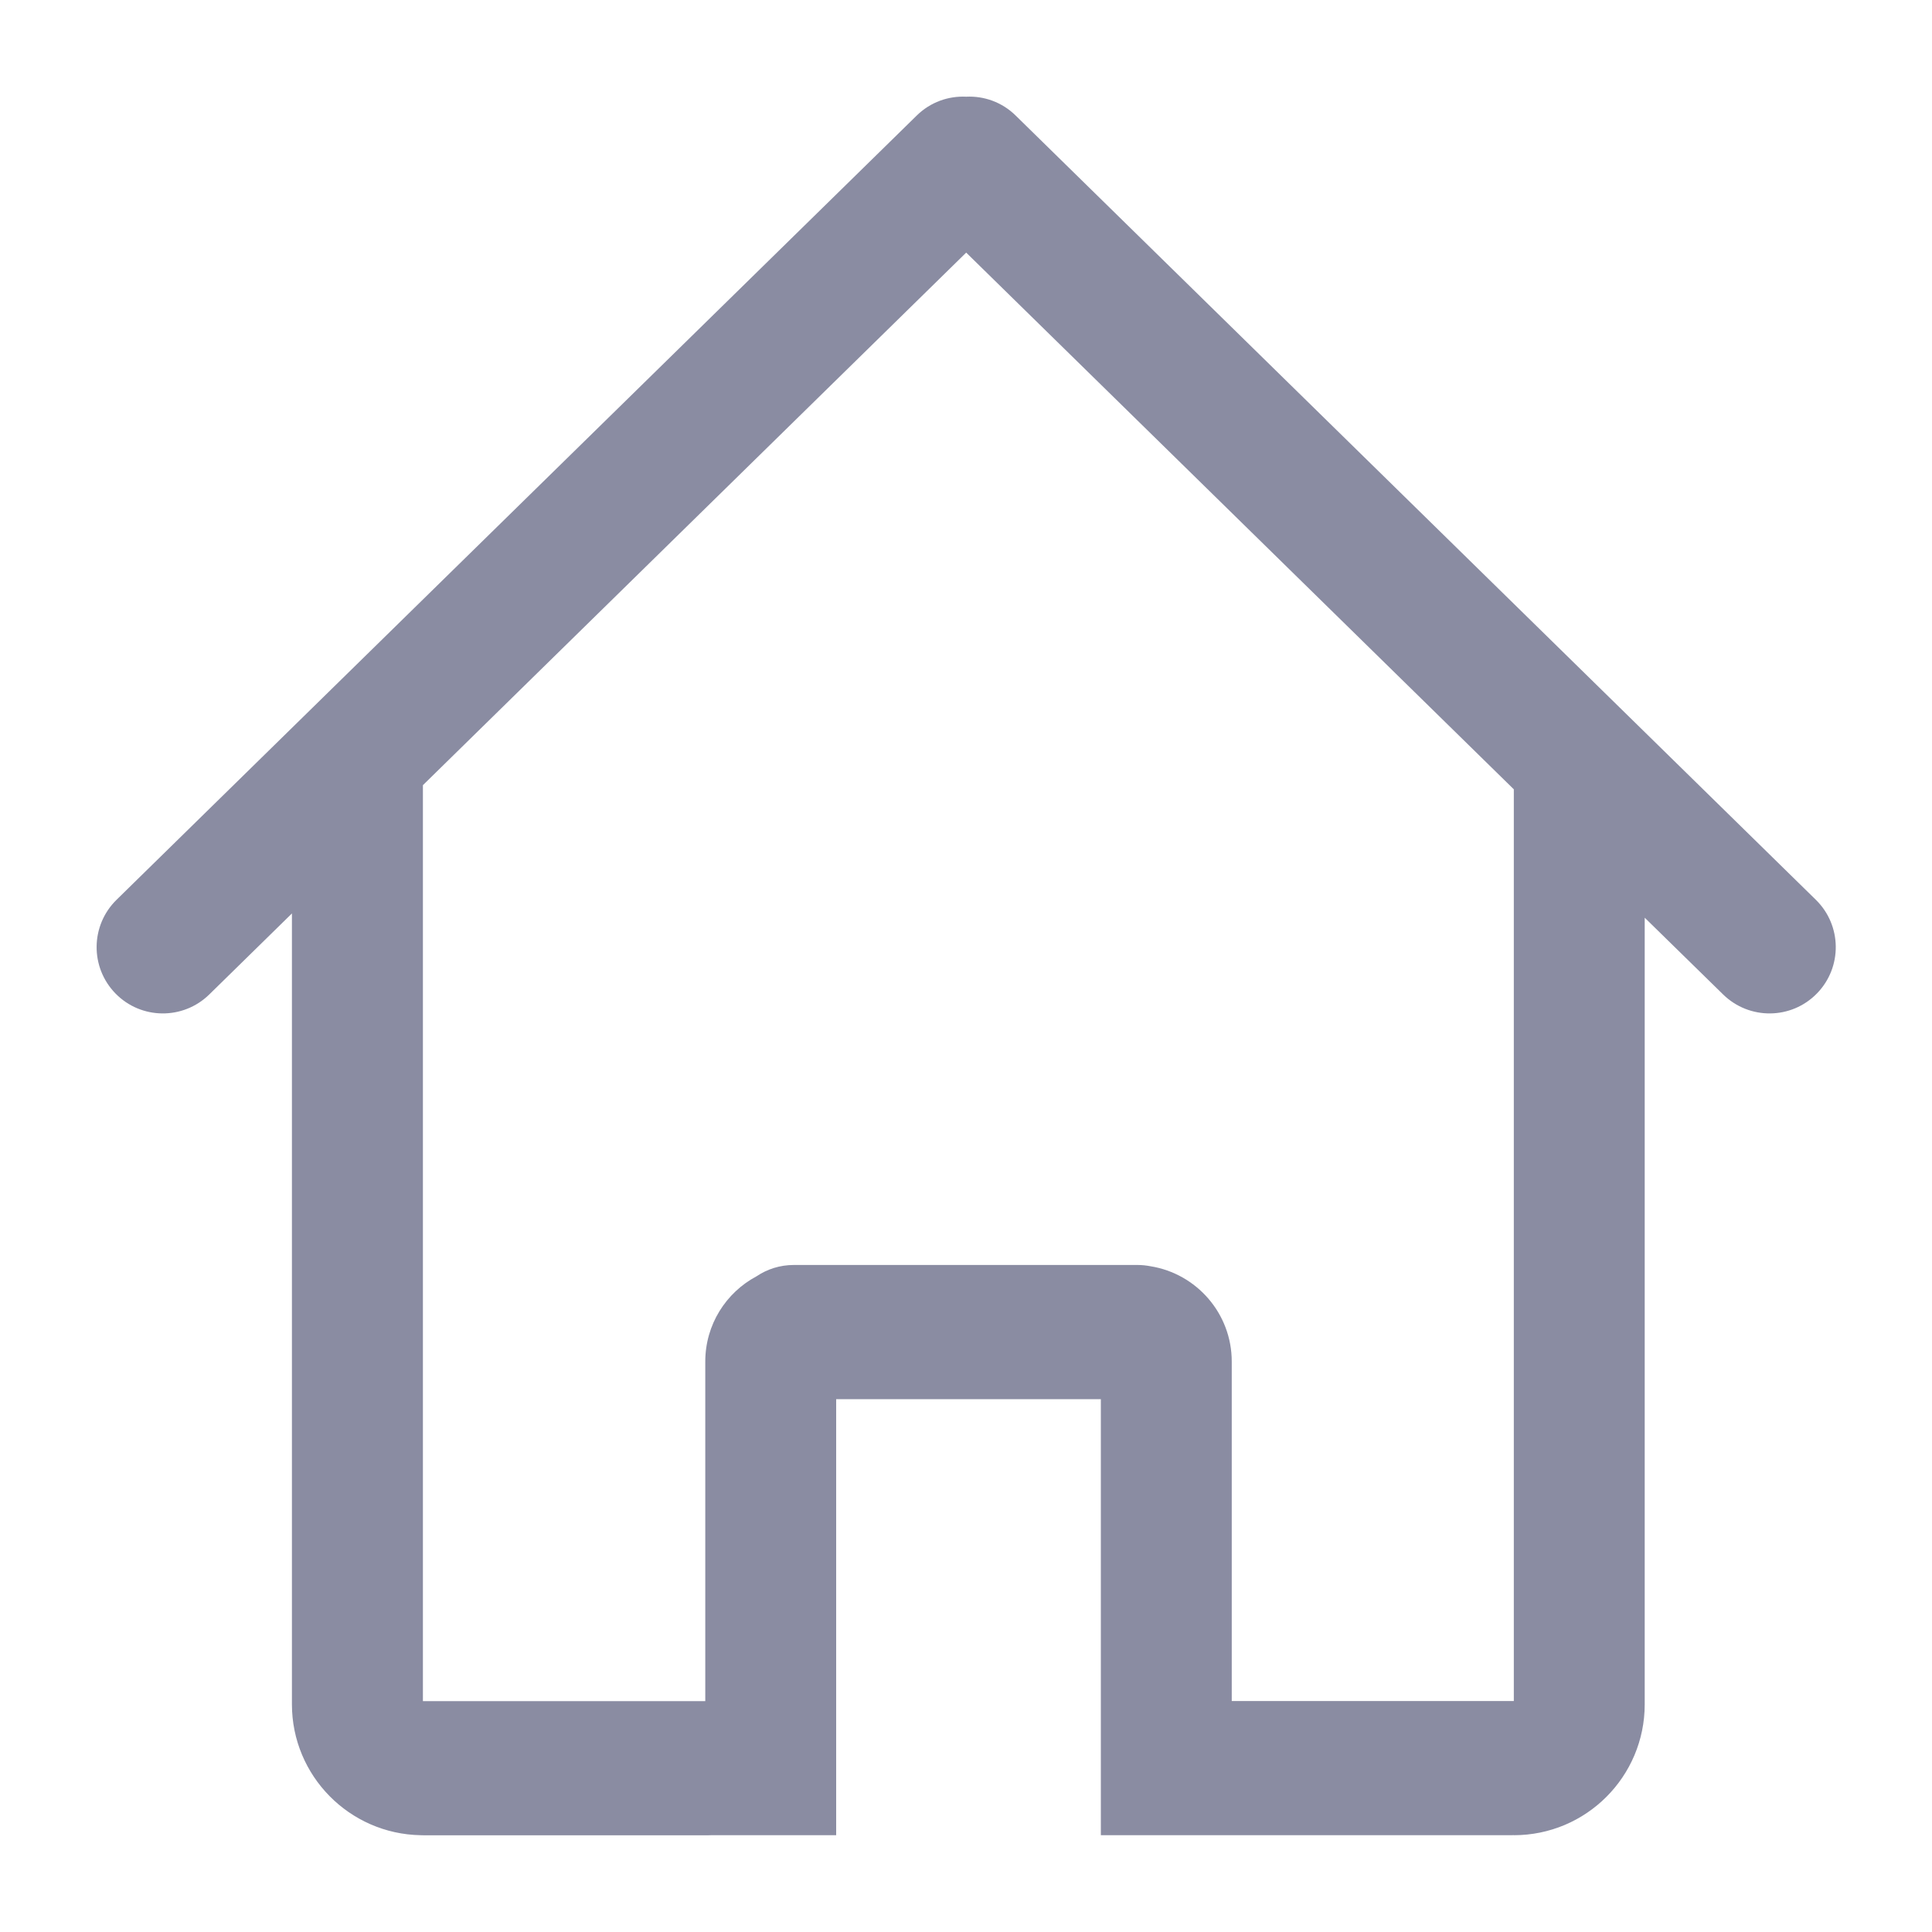
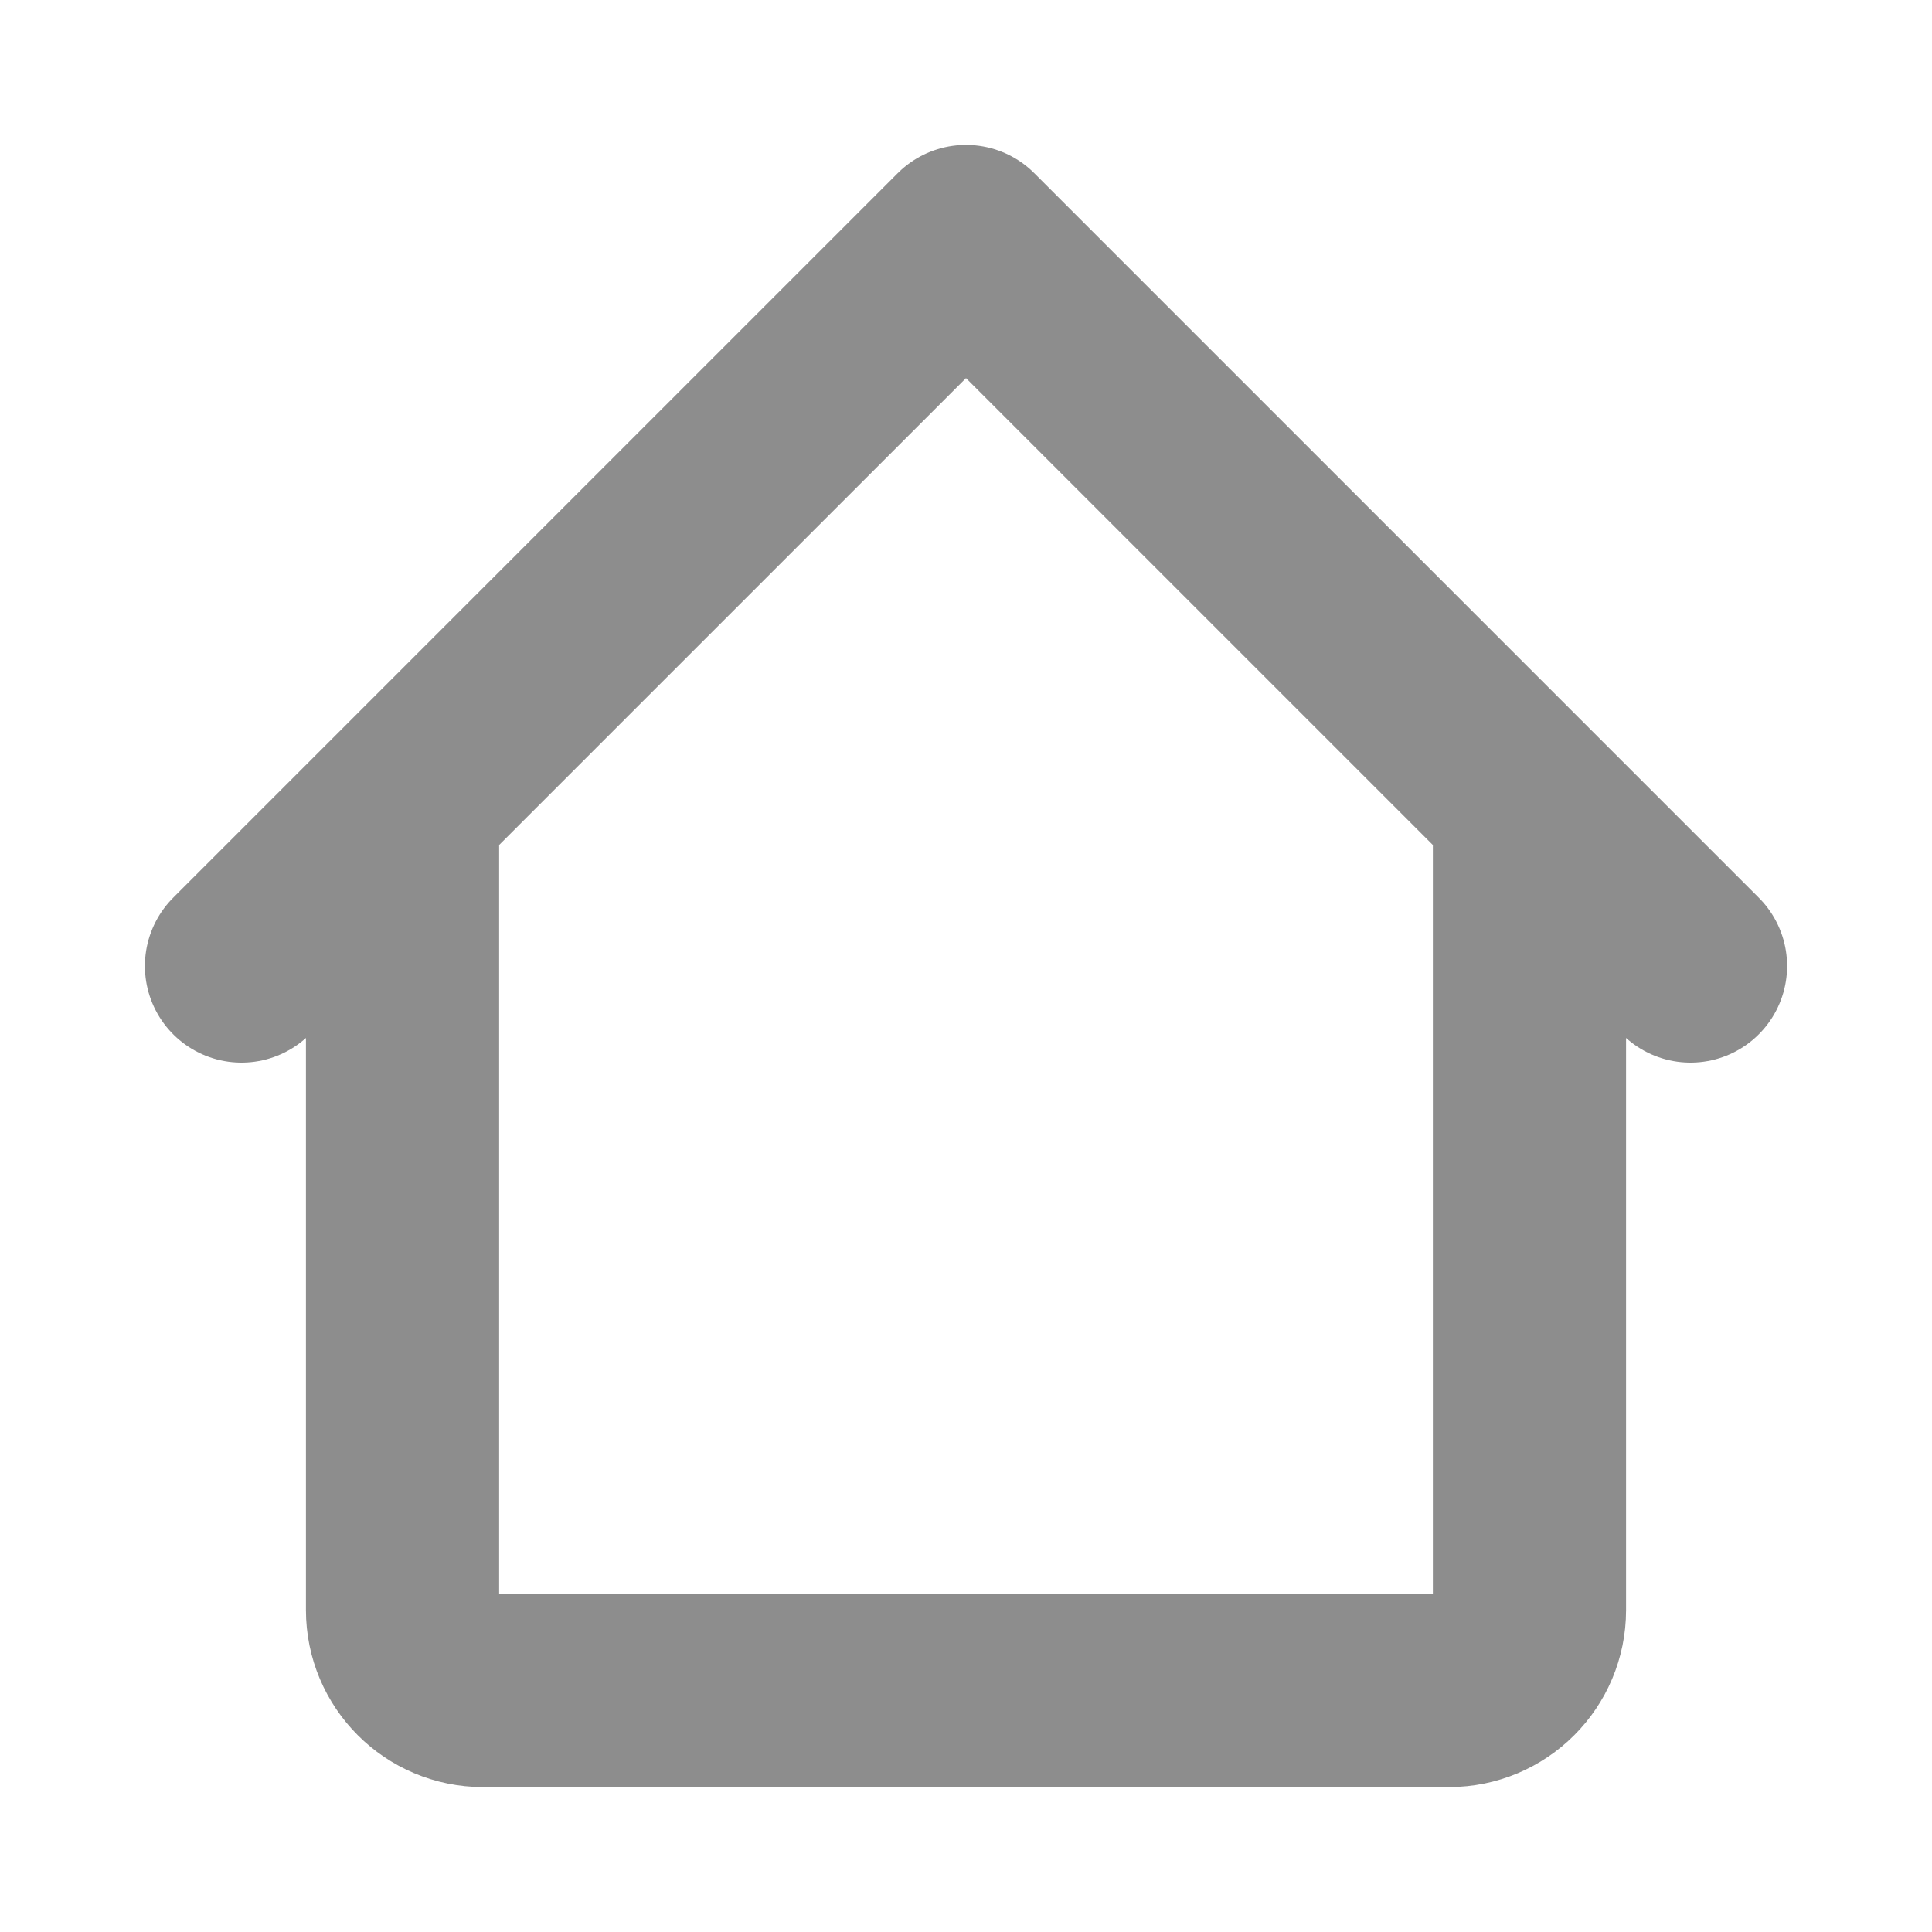
<svg xmlns="http://www.w3.org/2000/svg" width="20" height="20" viewBox="0 0 20 20" fill="none">
-   <path fill-rule="evenodd" clip-rule="evenodd" d="M10.002 1.001C9.818 0.992 9.631 1.057 9.49 1.196L1.206 9.315C0.936 9.58 0.931 10.013 1.195 10.284C1.46 10.556 1.895 10.56 2.166 10.295L3.022 9.456V17.643C3.022 18.383 3.617 18.985 4.355 18.998C4.368 18.998 4.381 18.999 4.394 18.999H7.326C7.338 18.999 7.35 18.998 7.362 18.998H8.656V14.484H11.396V18.998L12.717 18.998L12.751 18.998L15.648 18.998C15.656 18.998 15.663 18.998 15.671 18.997V18.998C16.42 18.998 17.026 18.391 17.026 17.643V9.5L17.838 10.295C18.109 10.56 18.544 10.556 18.809 10.284C19.073 10.013 19.068 9.58 18.798 9.315L10.514 1.196C10.373 1.057 10.186 0.992 10.002 1.001ZM10.002 2.615L4.378 8.128V17.61L4.394 17.61H7.301V14.095C7.301 13.712 7.516 13.38 7.832 13.212C7.942 13.138 8.074 13.095 8.217 13.095H8.287L8.301 13.095H8.656V13.095H11.396V13.095H11.751L11.764 13.095H11.778C11.823 13.095 11.867 13.1 11.909 13.108C12.386 13.184 12.751 13.597 12.751 14.095V17.609H15.648C15.656 17.609 15.663 17.609 15.671 17.609V8.171L10.002 2.615Z" fill="#8A8CA2" />
+   <path d="M2.5 10L4.167 8.333M4.167 8.333L10 2.5L15.833 8.333M4.167 8.333V16.667C4.167 17.127 4.54 17.5 5 17.5H7.5H12.5H15C15.46 17.5 15.833 17.127 15.833 16.667V8.333M15.833 8.333L17.5 10" stroke="#8D8D8D" stroke-width="2" stroke-linecap="round" stroke-linejoin="round" />
</svg>
